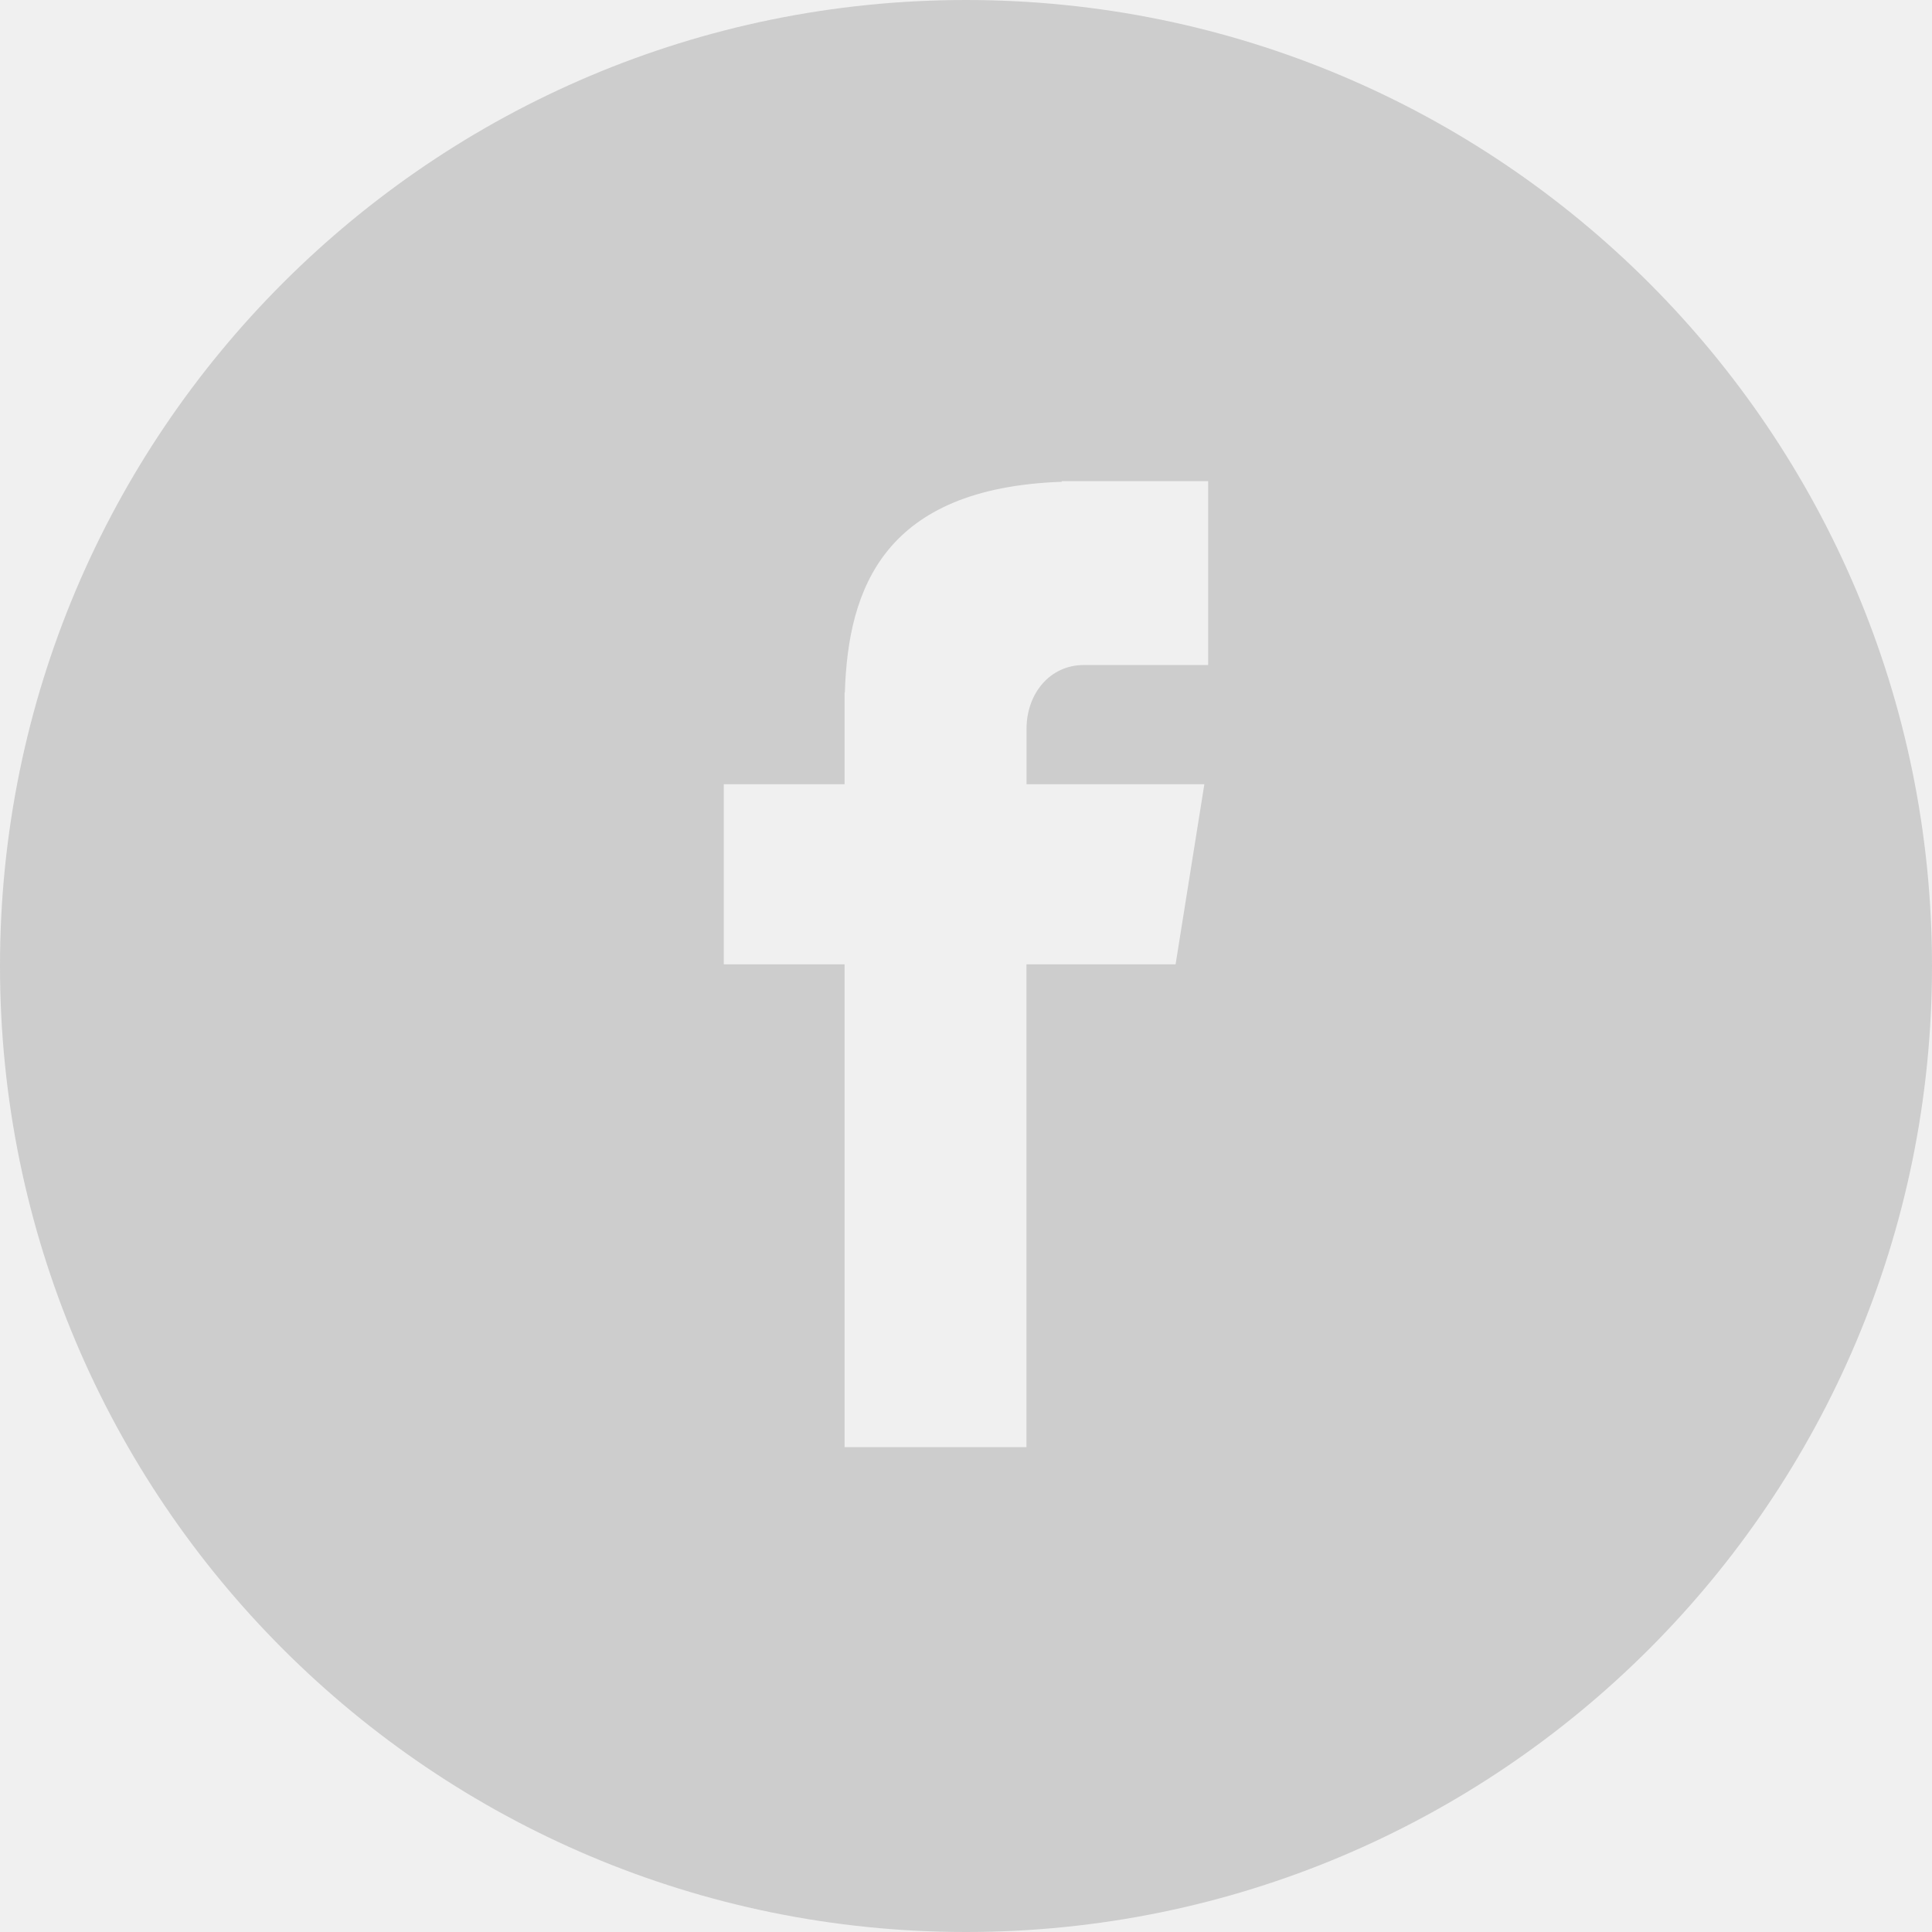
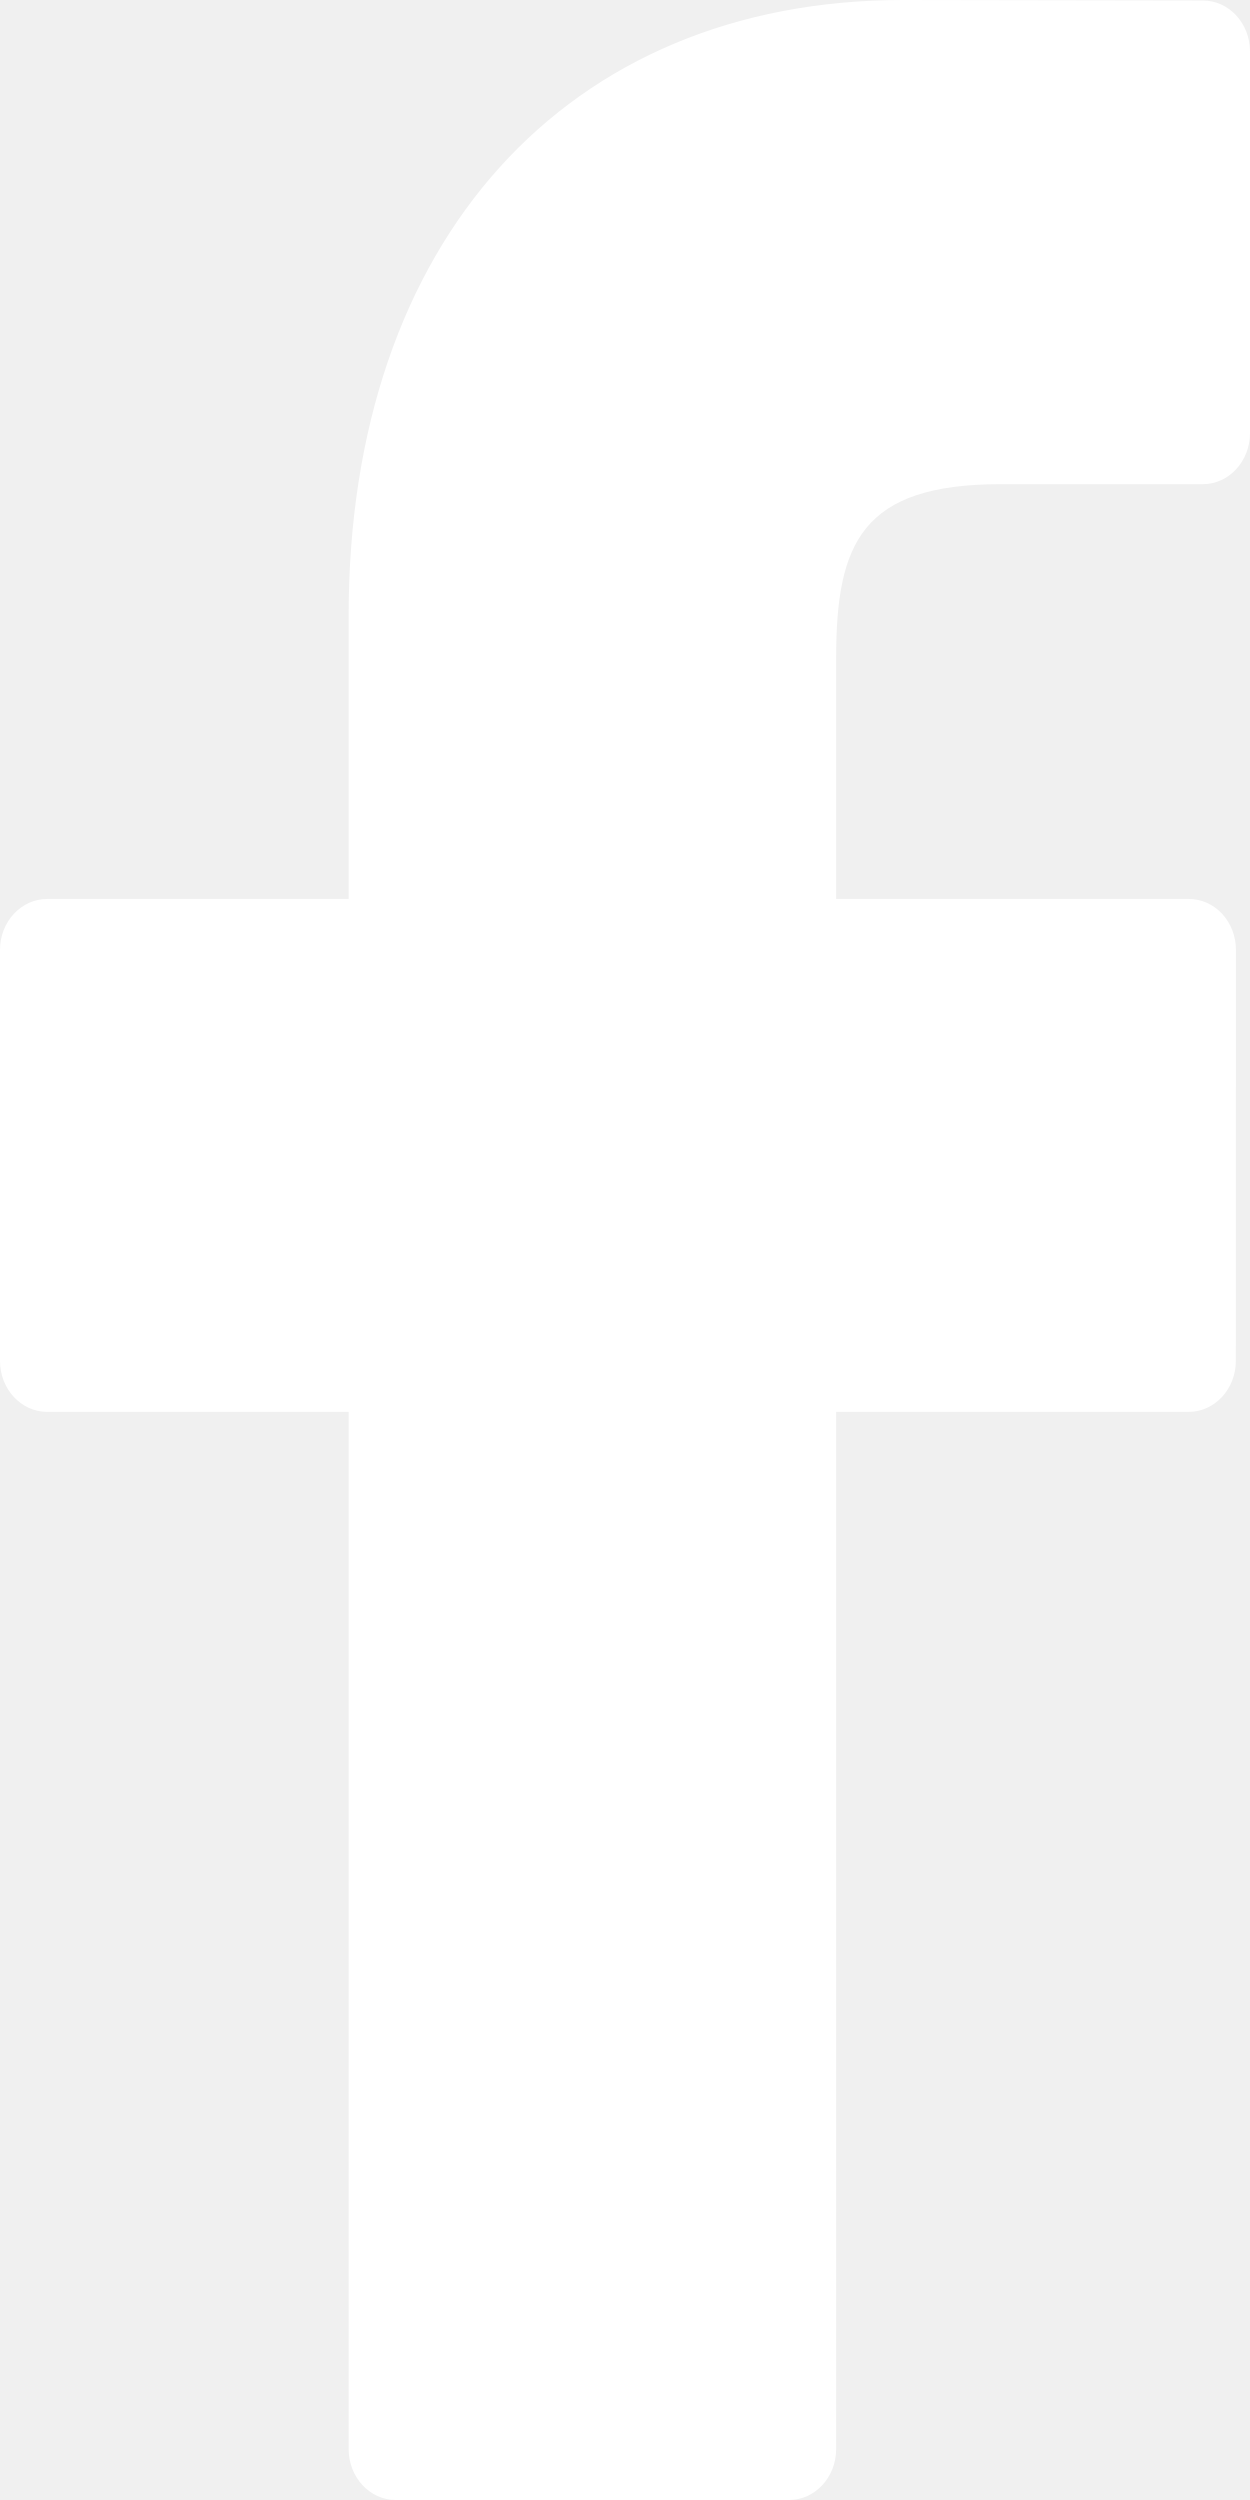
- <svg xmlns="http://www.w3.org/2000/svg" width="27" height="27" viewBox="0 0 27 27" fill="none">
-   <path fill-rule="evenodd" clip-rule="evenodd" d="M27 13.5C27 6.045 20.956 0 13.5 0C6.044 0 0 6.045 0 13.5C0 20.956 6.044 27 13.5 27C20.956 27 27 20.956 27 13.5ZM16.884 9.294H15.144C14.675 9.294 14.346 9.691 14.346 10.185V10.96H16.831L16.429 13.477H14.345V20.224H11.803V13.477H10.115V10.96H11.803V9.677H11.807C11.852 8.214 12.36 6.821 14.838 6.733V6.724H16.884V9.294Z" fill="#CDCDCD" />
+ <svg xmlns="http://www.w3.org/2000/svg" width="12" height="24" viewBox="0 0 12 24" fill="none">
+   <path d="M11.548 0.005L8.67 0C5.436 0 3.347 2.318 3.347 5.906V8.63H0.453C0.203 8.63 0 8.849 0 9.119V13.065C0 13.335 0.203 13.554 0.453 13.554H3.347V23.511C3.347 23.781 3.549 24 3.799 24H7.575C7.825 24 8.027 23.781 8.027 23.511V13.554H11.411C11.661 13.554 11.864 13.335 11.864 13.065L11.865 9.119C11.865 8.989 11.817 8.865 11.733 8.773C11.648 8.681 11.532 8.63 11.412 8.63H8.027V6.321C8.027 5.212 8.272 4.648 9.609 4.648L11.548 4.648C11.797 4.648 12 4.428 12 4.158V0.494C12 0.224 11.798 0.005 11.548 0.005Z" fill="white" />
</svg>
